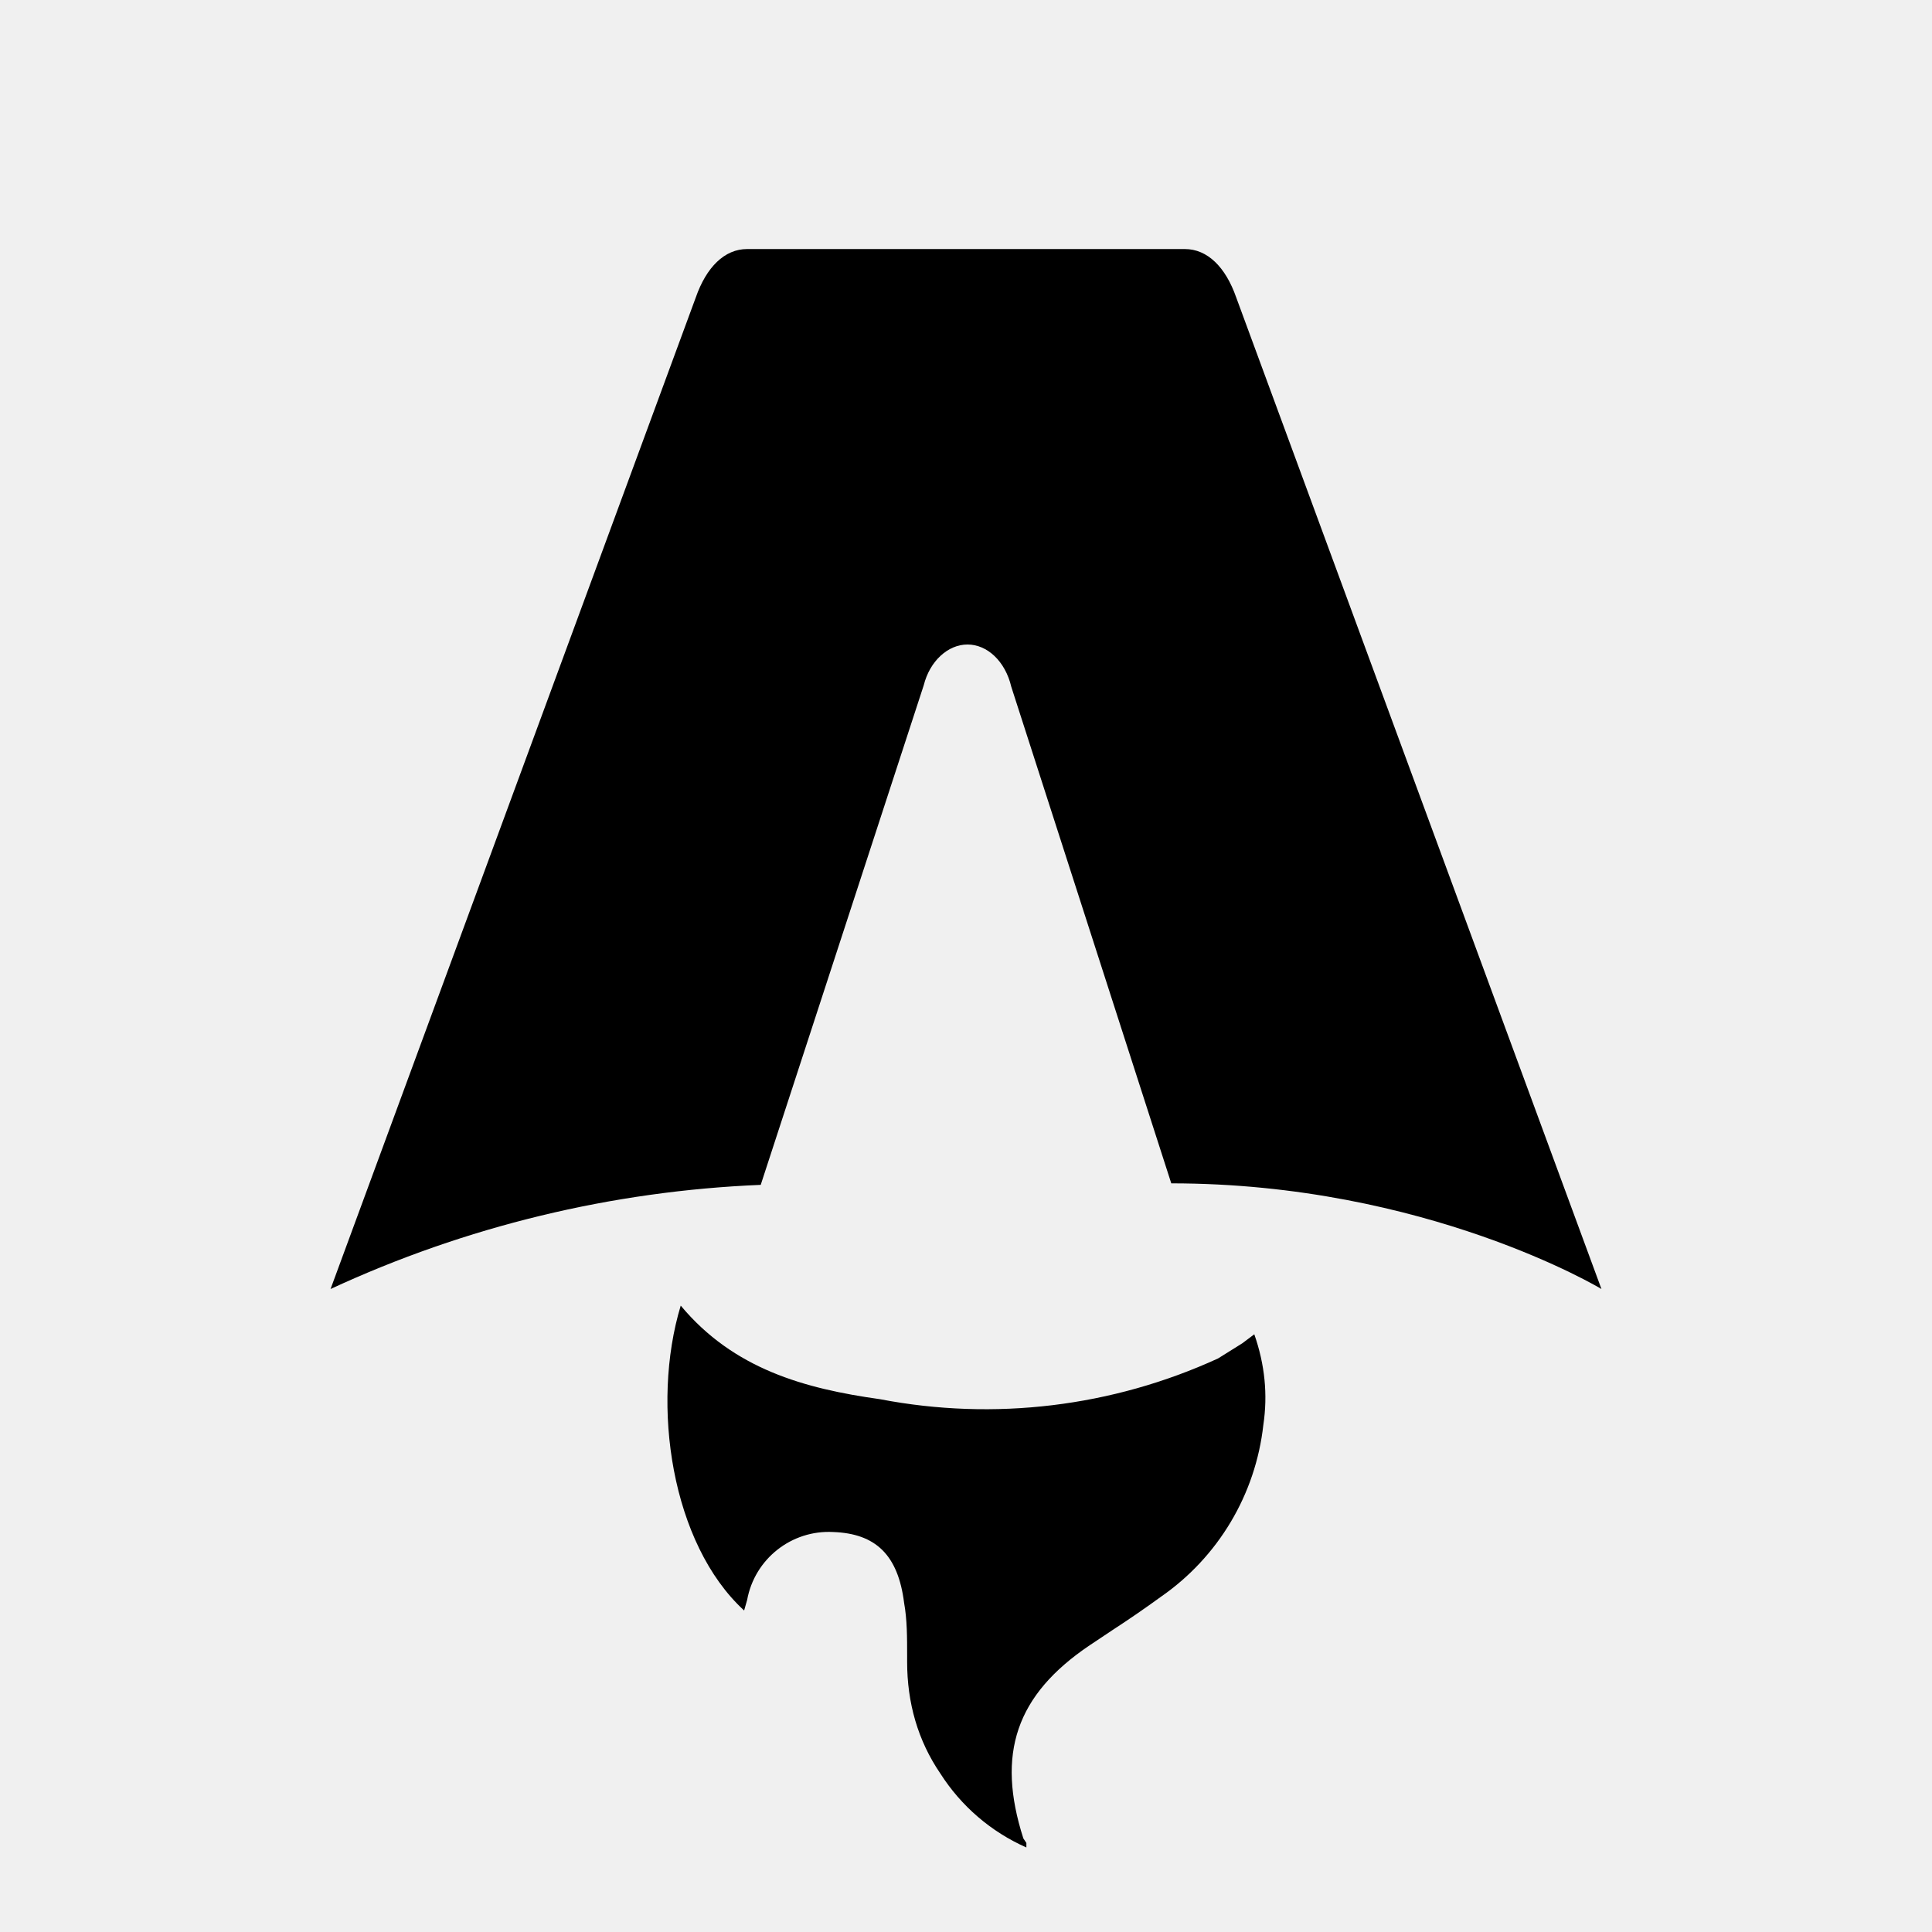
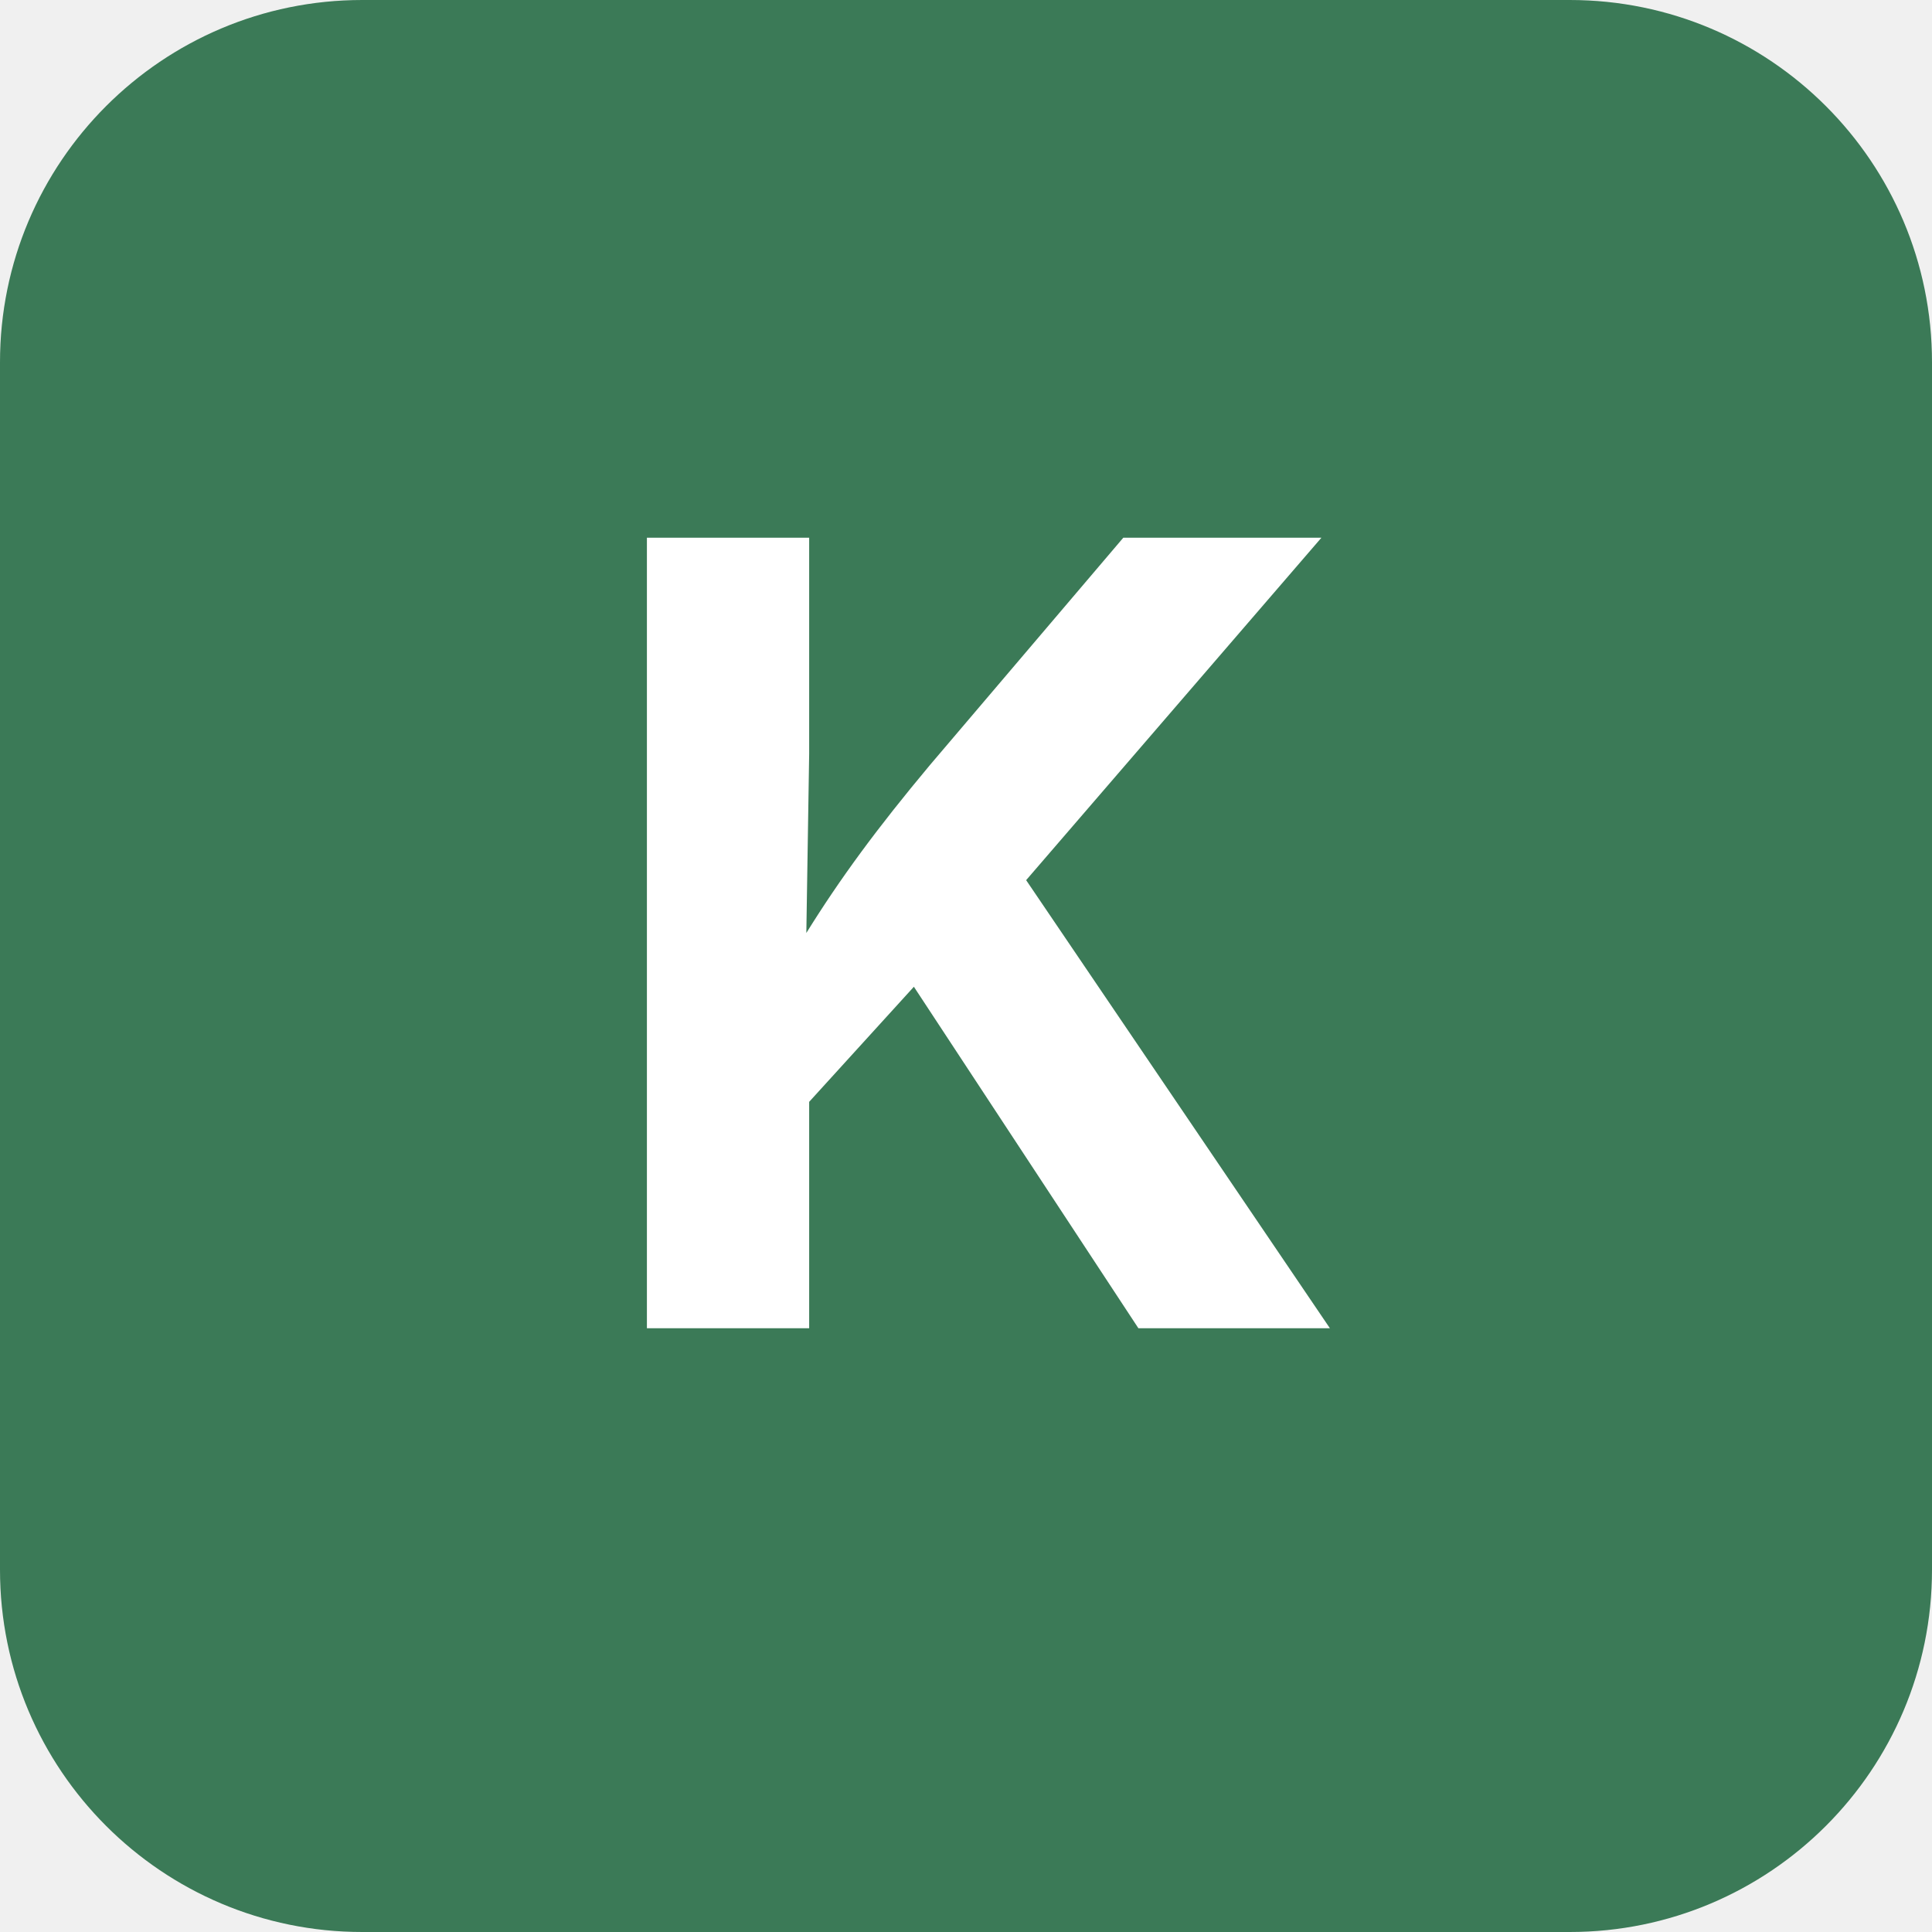
- <svg xmlns="http://www.w3.org/2000/svg" fill="none" viewBox="0 0 128 128">
-   <path d="M50.4 78.5a75.1 75.1 0 0 0-28.5 6.9l24.2-65.7c.7-2 1.9-3.2 3.4-3.2h29c1.5 0 2.7 1.2 3.4 3.2l24.2 65.7s-11.6-7-28.5-7L67 45.5c-.4-1.7-1.6-2.8-2.9-2.8-1.3 0-2.5 1.1-2.9 2.7L50.4 78.5Zm-1.1 28.2Zm-4.2-20.2c-2 6.6-.6 15.8 4.2 20.2a17.5 17.5 0 0 1 .2-.7 5.5 5.5 0 0 1 5.7-4.5c2.8.1 4.3 1.5 4.7 4.7.2 1.1.2 2.3.2 3.5v.4c0 2.7.7 5.2 2.2 7.4a13 13 0 0 0 5.7 4.9v-.3l-.2-.3c-1.8-5.6-.5-9.5 4.4-12.8l1.5-1a73 73 0 0 0 3.2-2.2 16 16 0 0 0 6.8-11.4c.3-2 .1-4-.6-6l-.8.6-1.6 1a37 37 0 0 1-22.4 2.7c-5-.7-9.7-2-13.2-6.2Z" />
-   <style>
-         path { fill: #000; }
-         @media (prefers-color-scheme: dark) {
-             path { fill: #FFF; }
-         }
-     </style>
+ <svg xmlns="http://www.w3.org/2000/svg" viewBox="0 0 32 32">
+   <rect width="32" height="32" rx="6" fill="#3B7A57" />
+   <text x="16" y="22" font-family="system-ui, -apple-system, sans-serif" font-size="18" font-weight="bold" fill="white" text-anchor="middle">K</text>
</svg>
